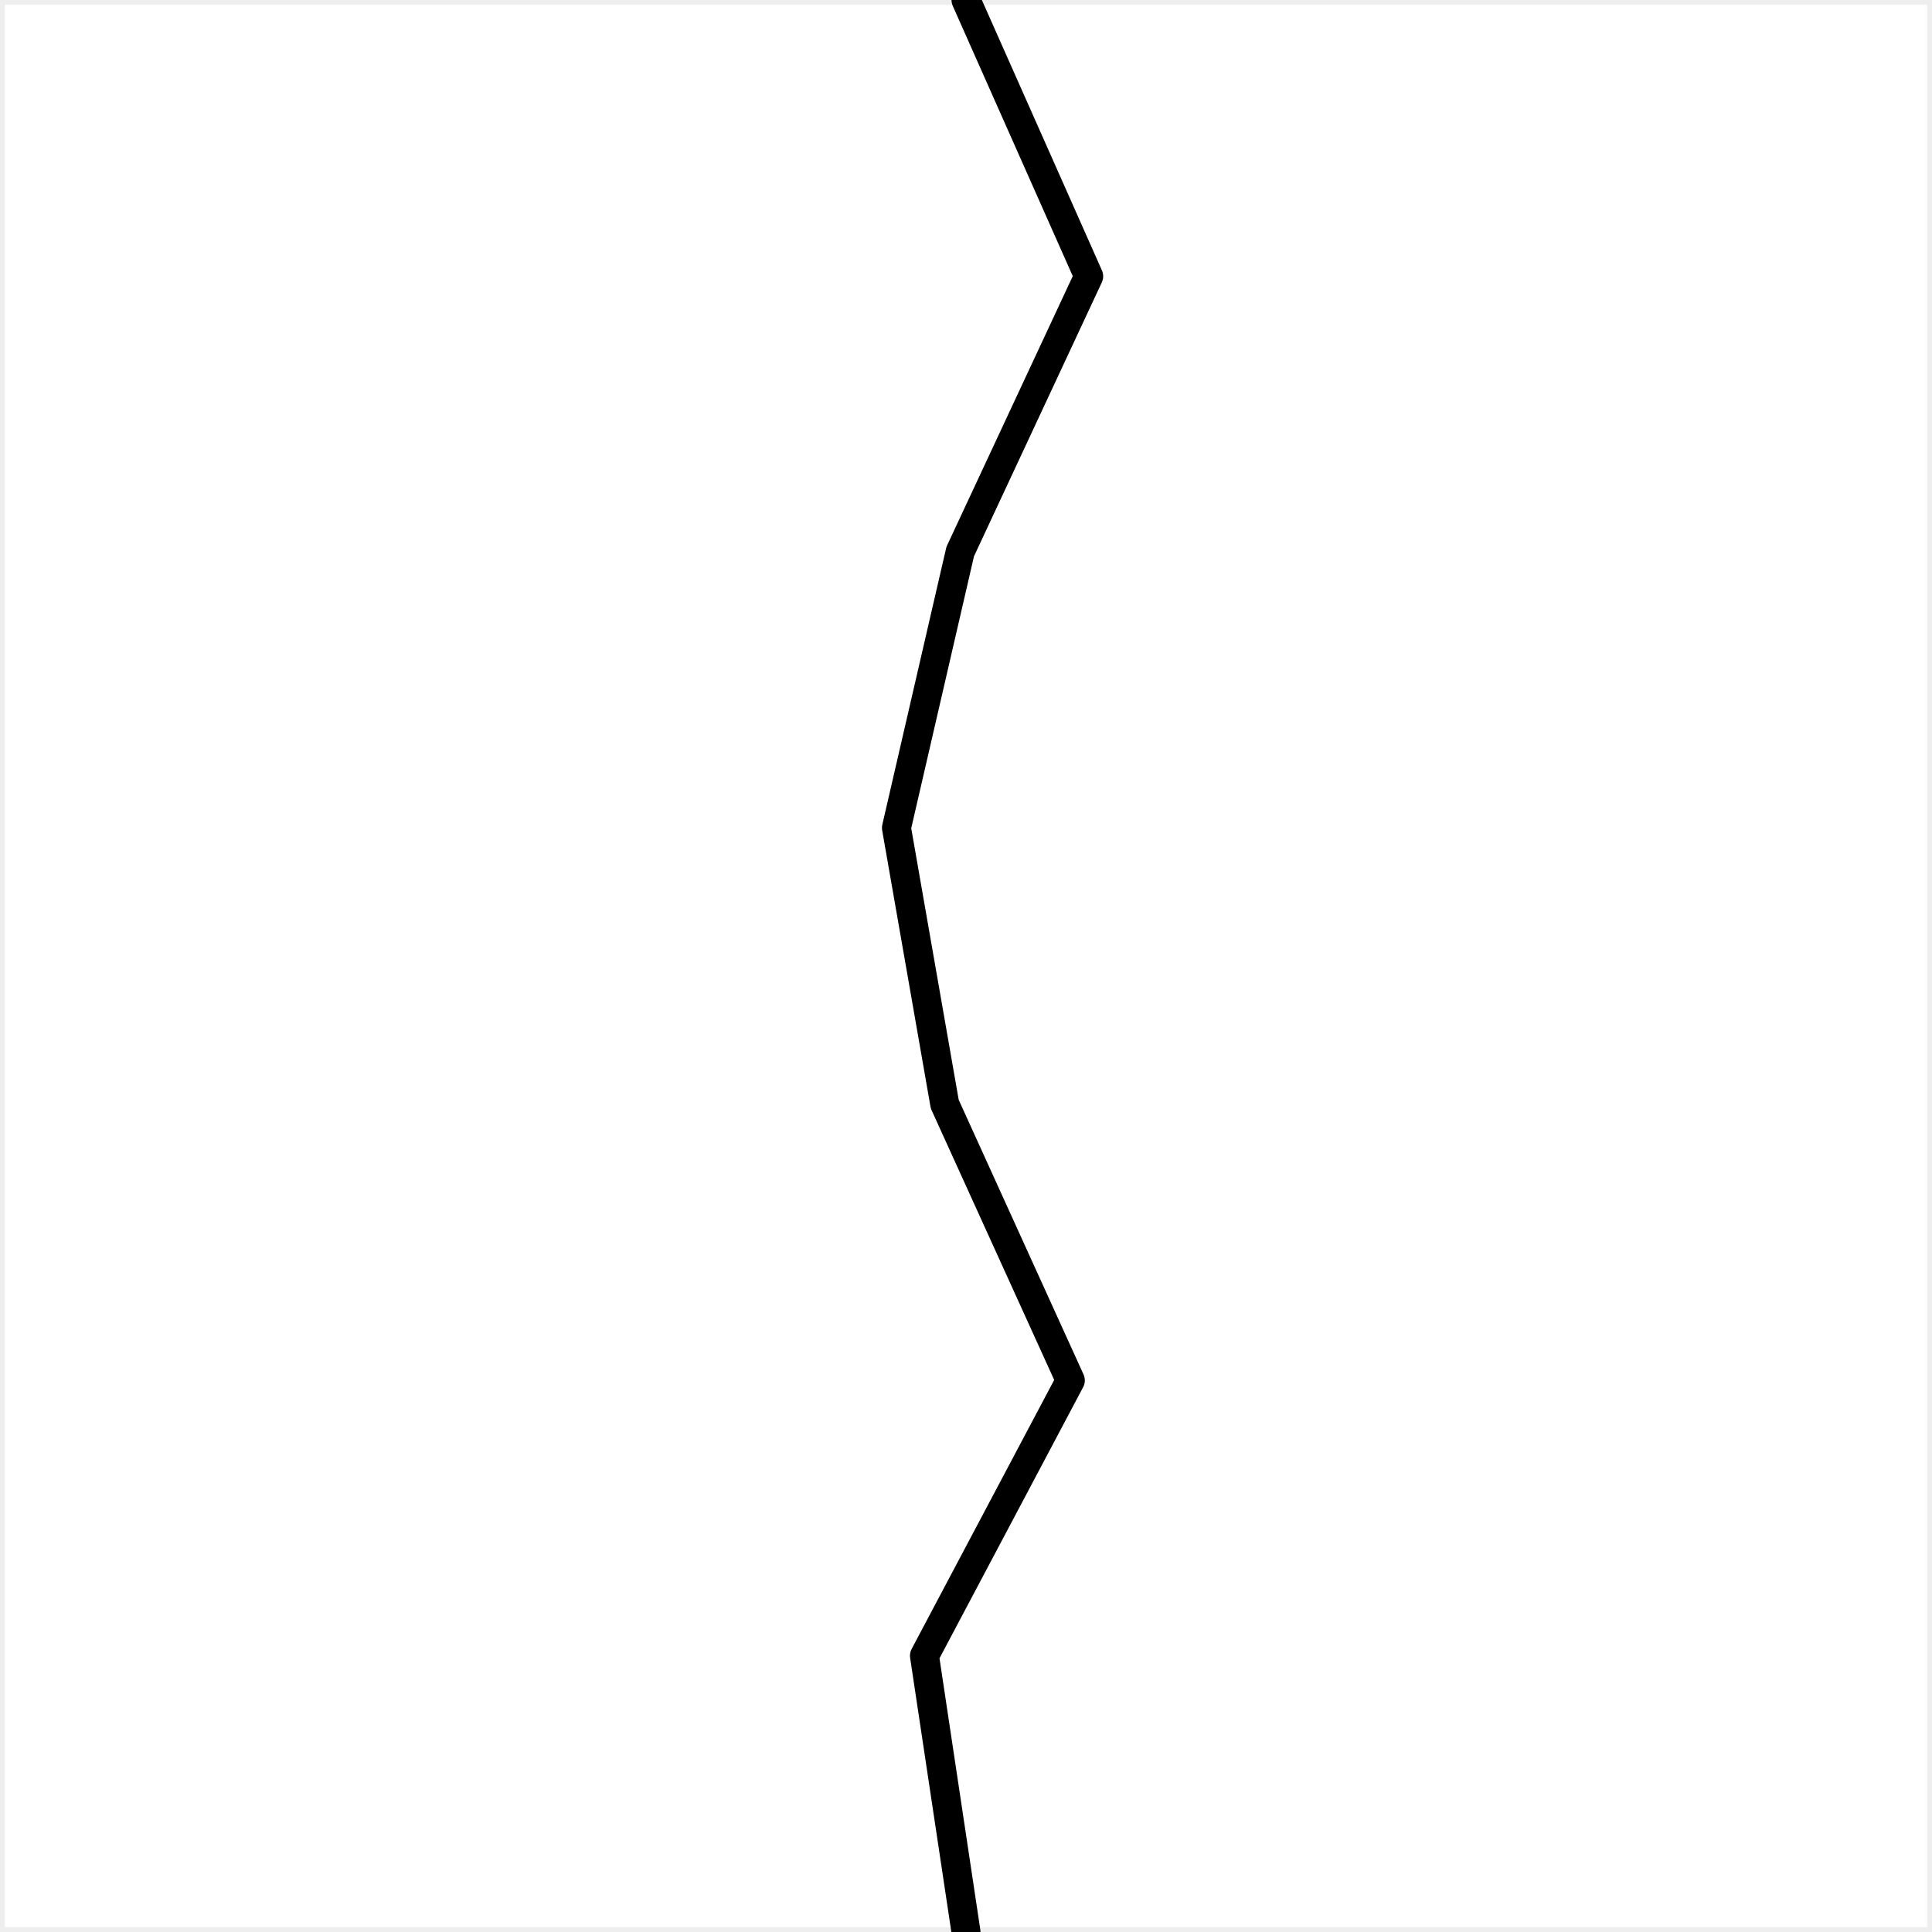
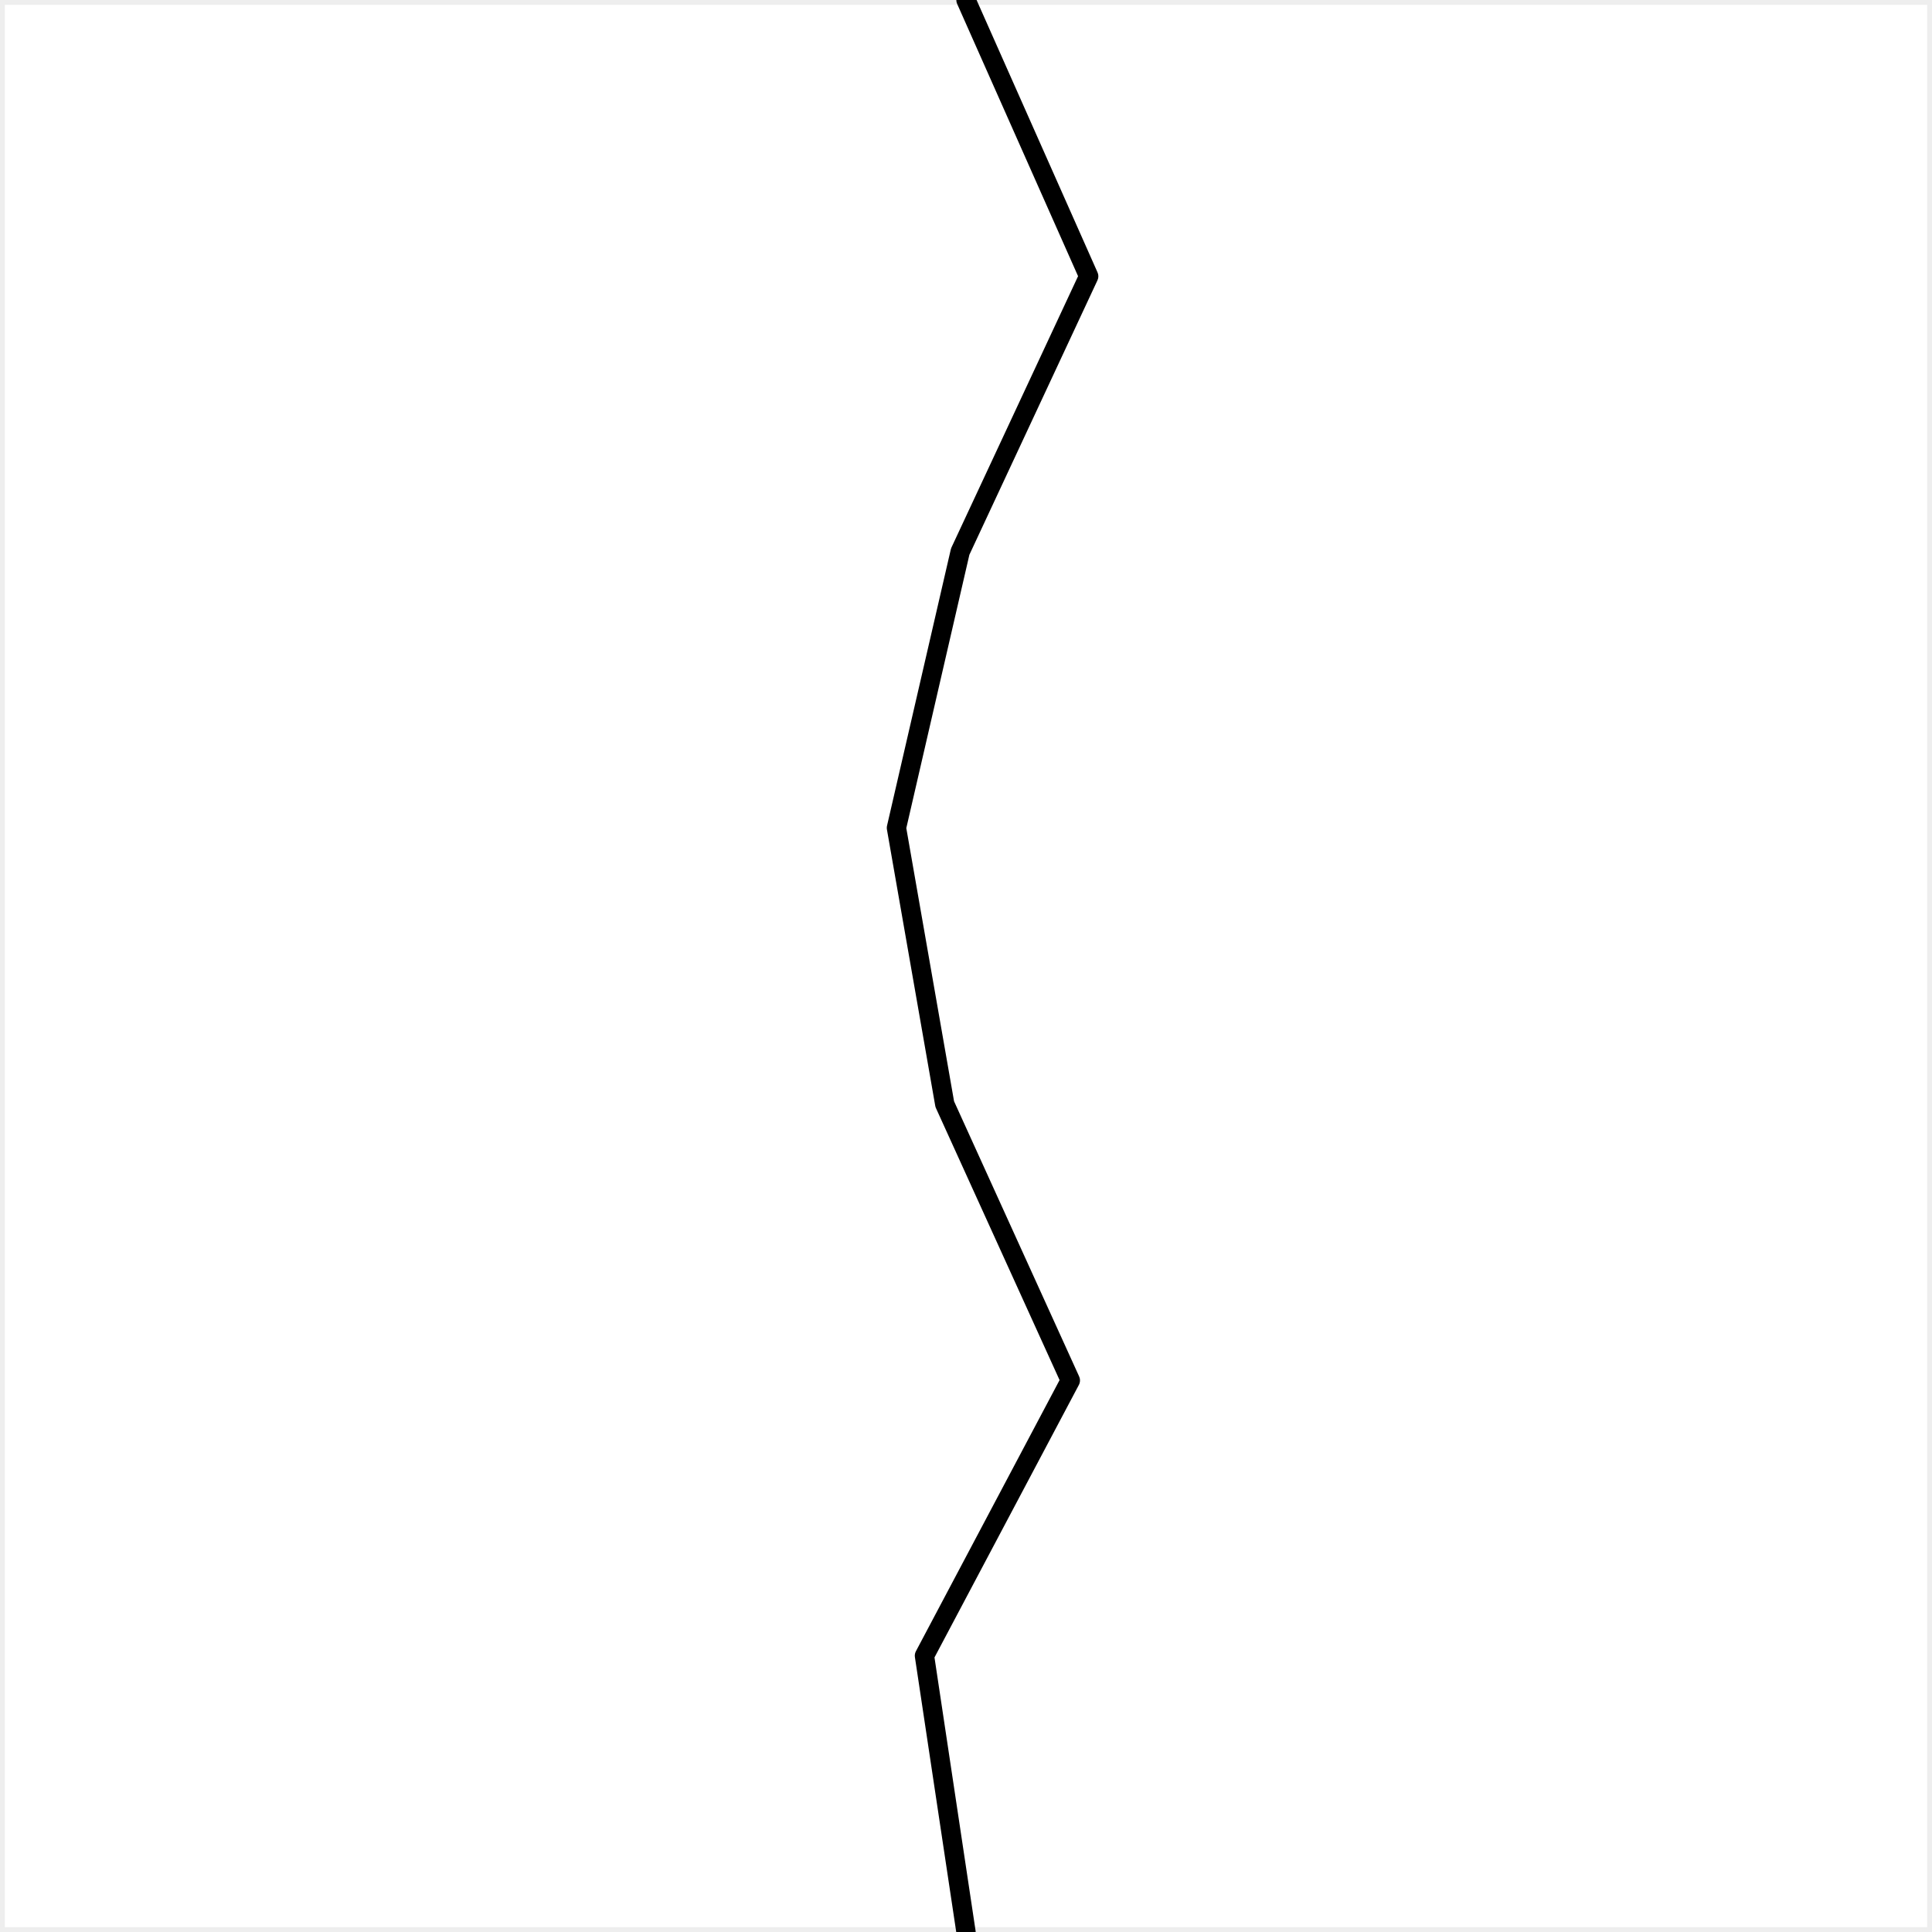
<svg xmlns="http://www.w3.org/2000/svg" width="20mm" height="20mm" viewBox="0 0 20 20">
  <rect x="0" y="0" width="20" height="20" fill="white" stroke="#eee" stroke-width="0.1" />
-   <polyline points="10,0 11.27,2.86 9.94,5.71 9.28,8.57 9.78,11.43 11.08,14.29 9.57,17.14 10,20" fill="none" stroke="black" stroke-width="0.3" stroke-linecap="round" stroke-linejoin="round" />
+   <polyline points="10,0 11.27,2.86 9.94,5.71 9.28,8.57 9.78,11.43 11.08,14.29 9.57,17.14 10,20" fill="none" stroke="black" stroke-width="0.2" stroke-linecap="round" stroke-linejoin="round" />
</svg>
